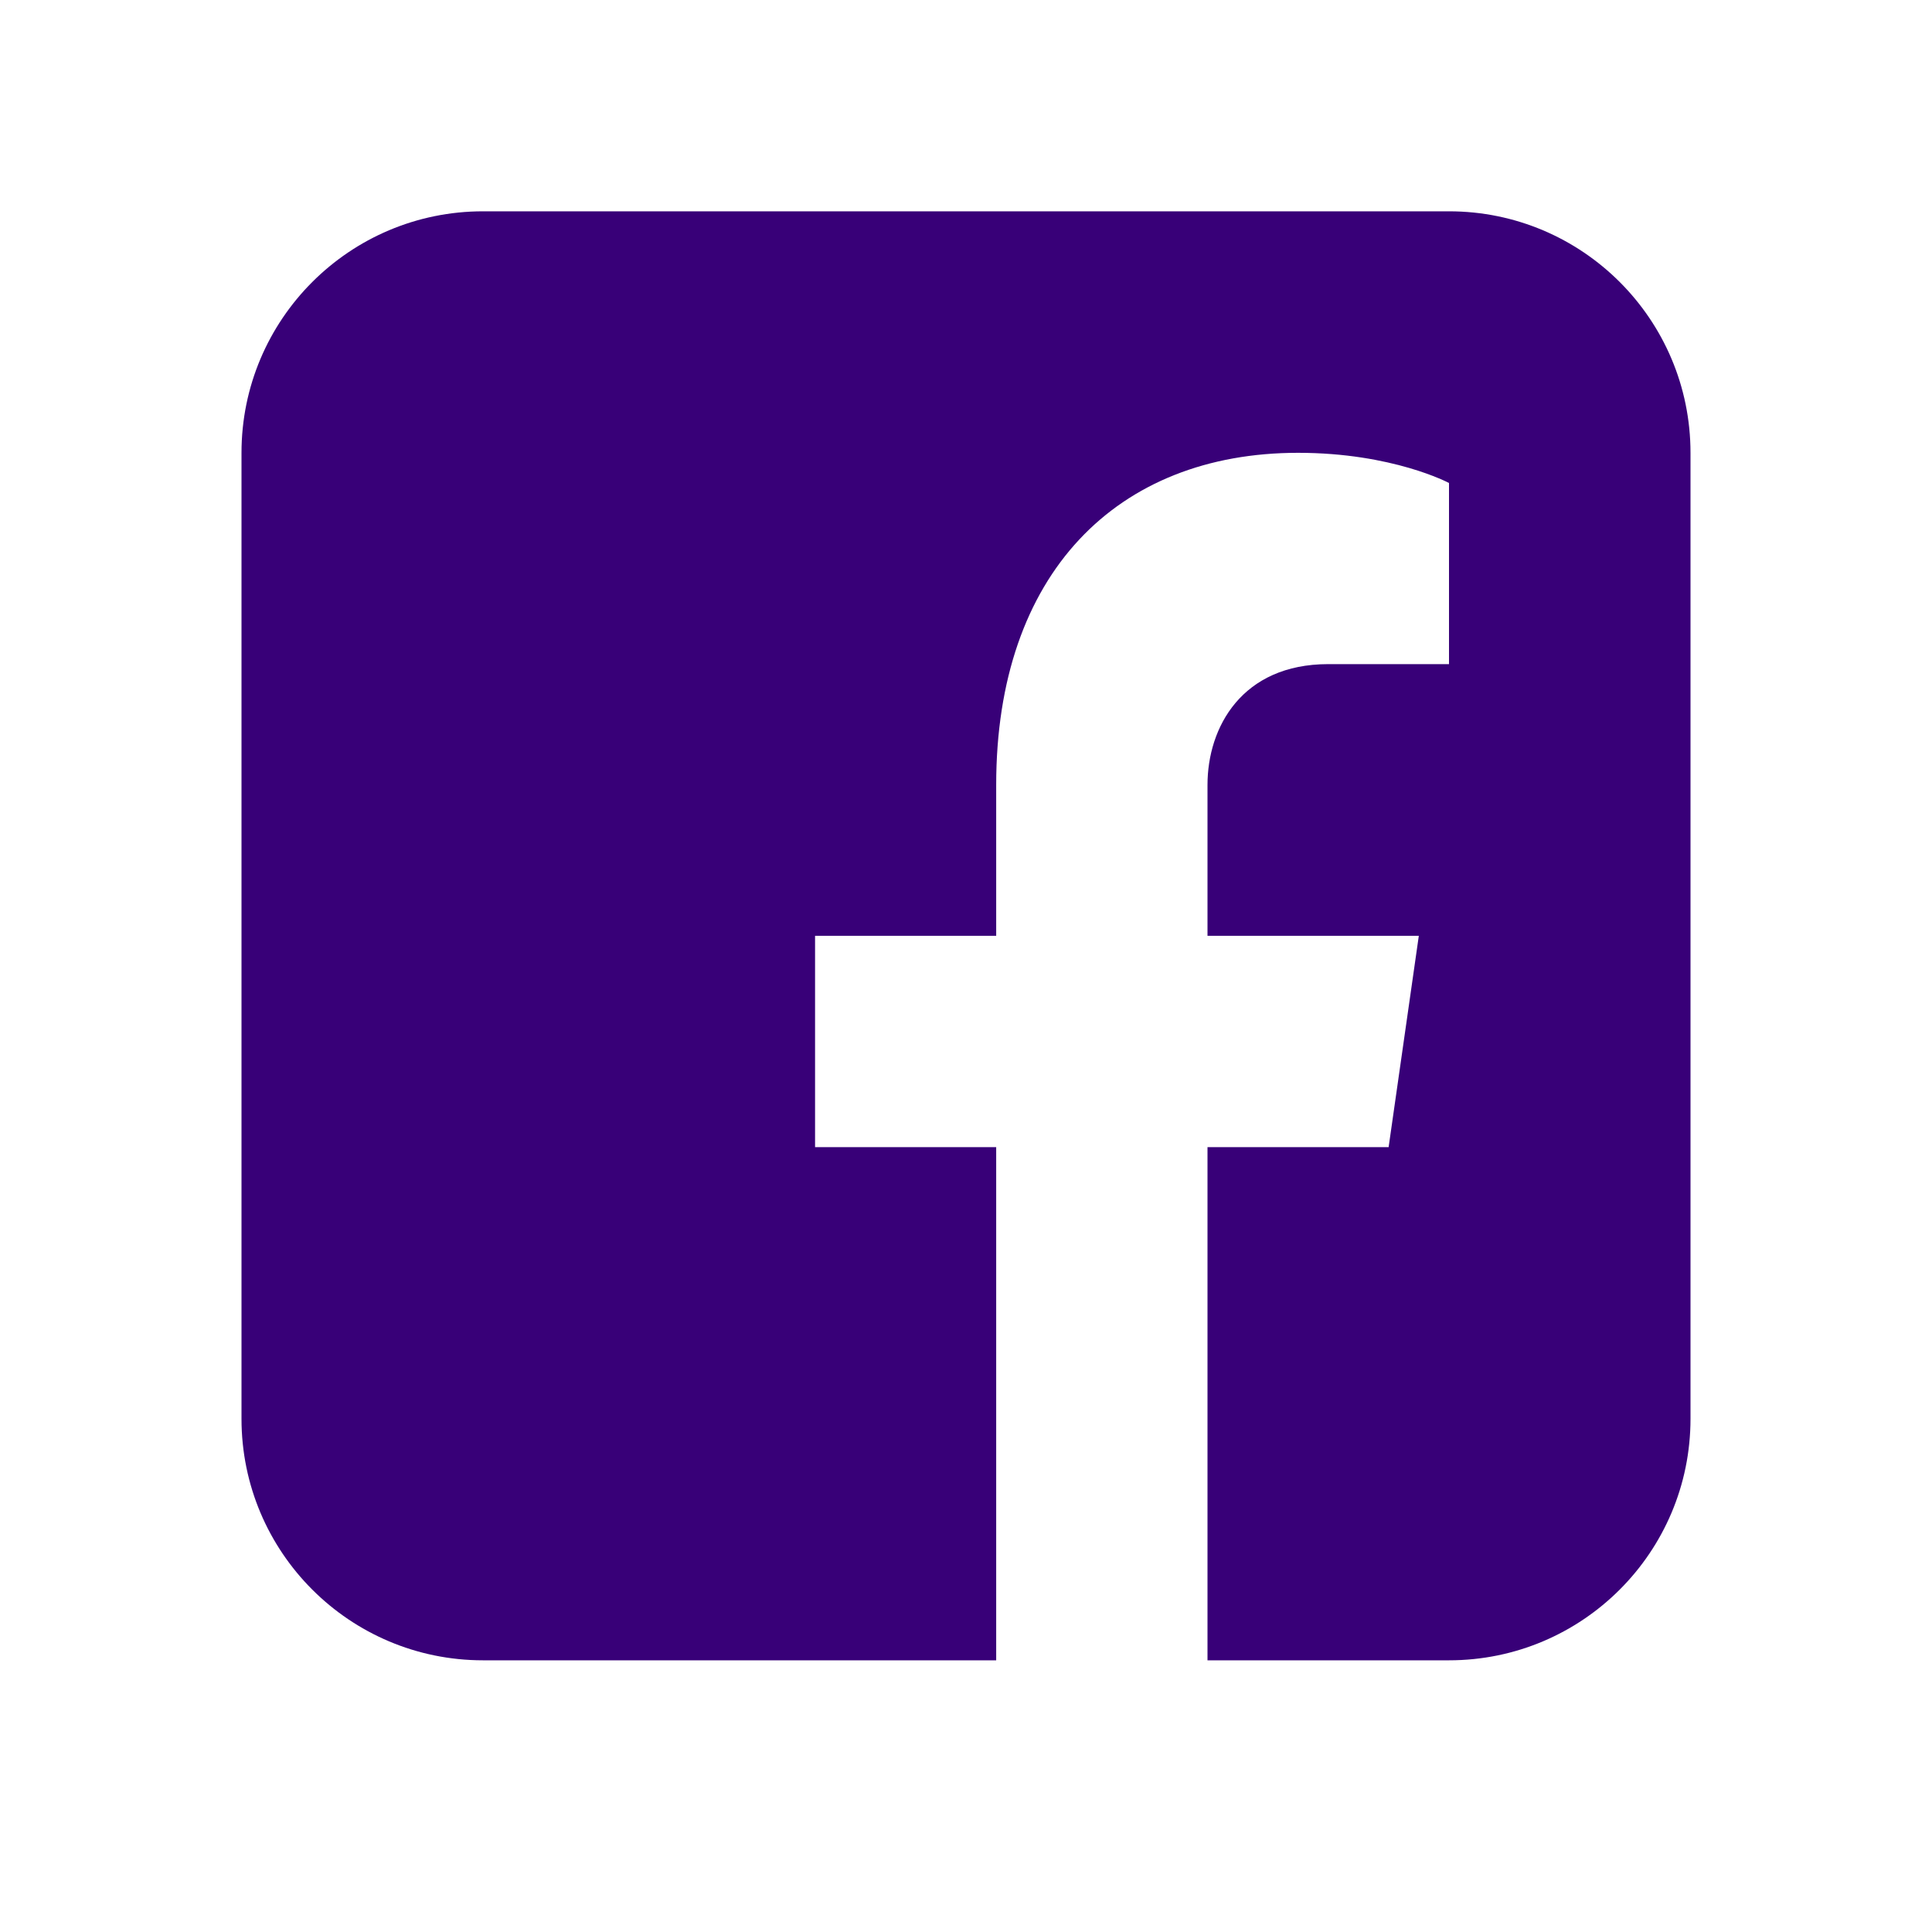
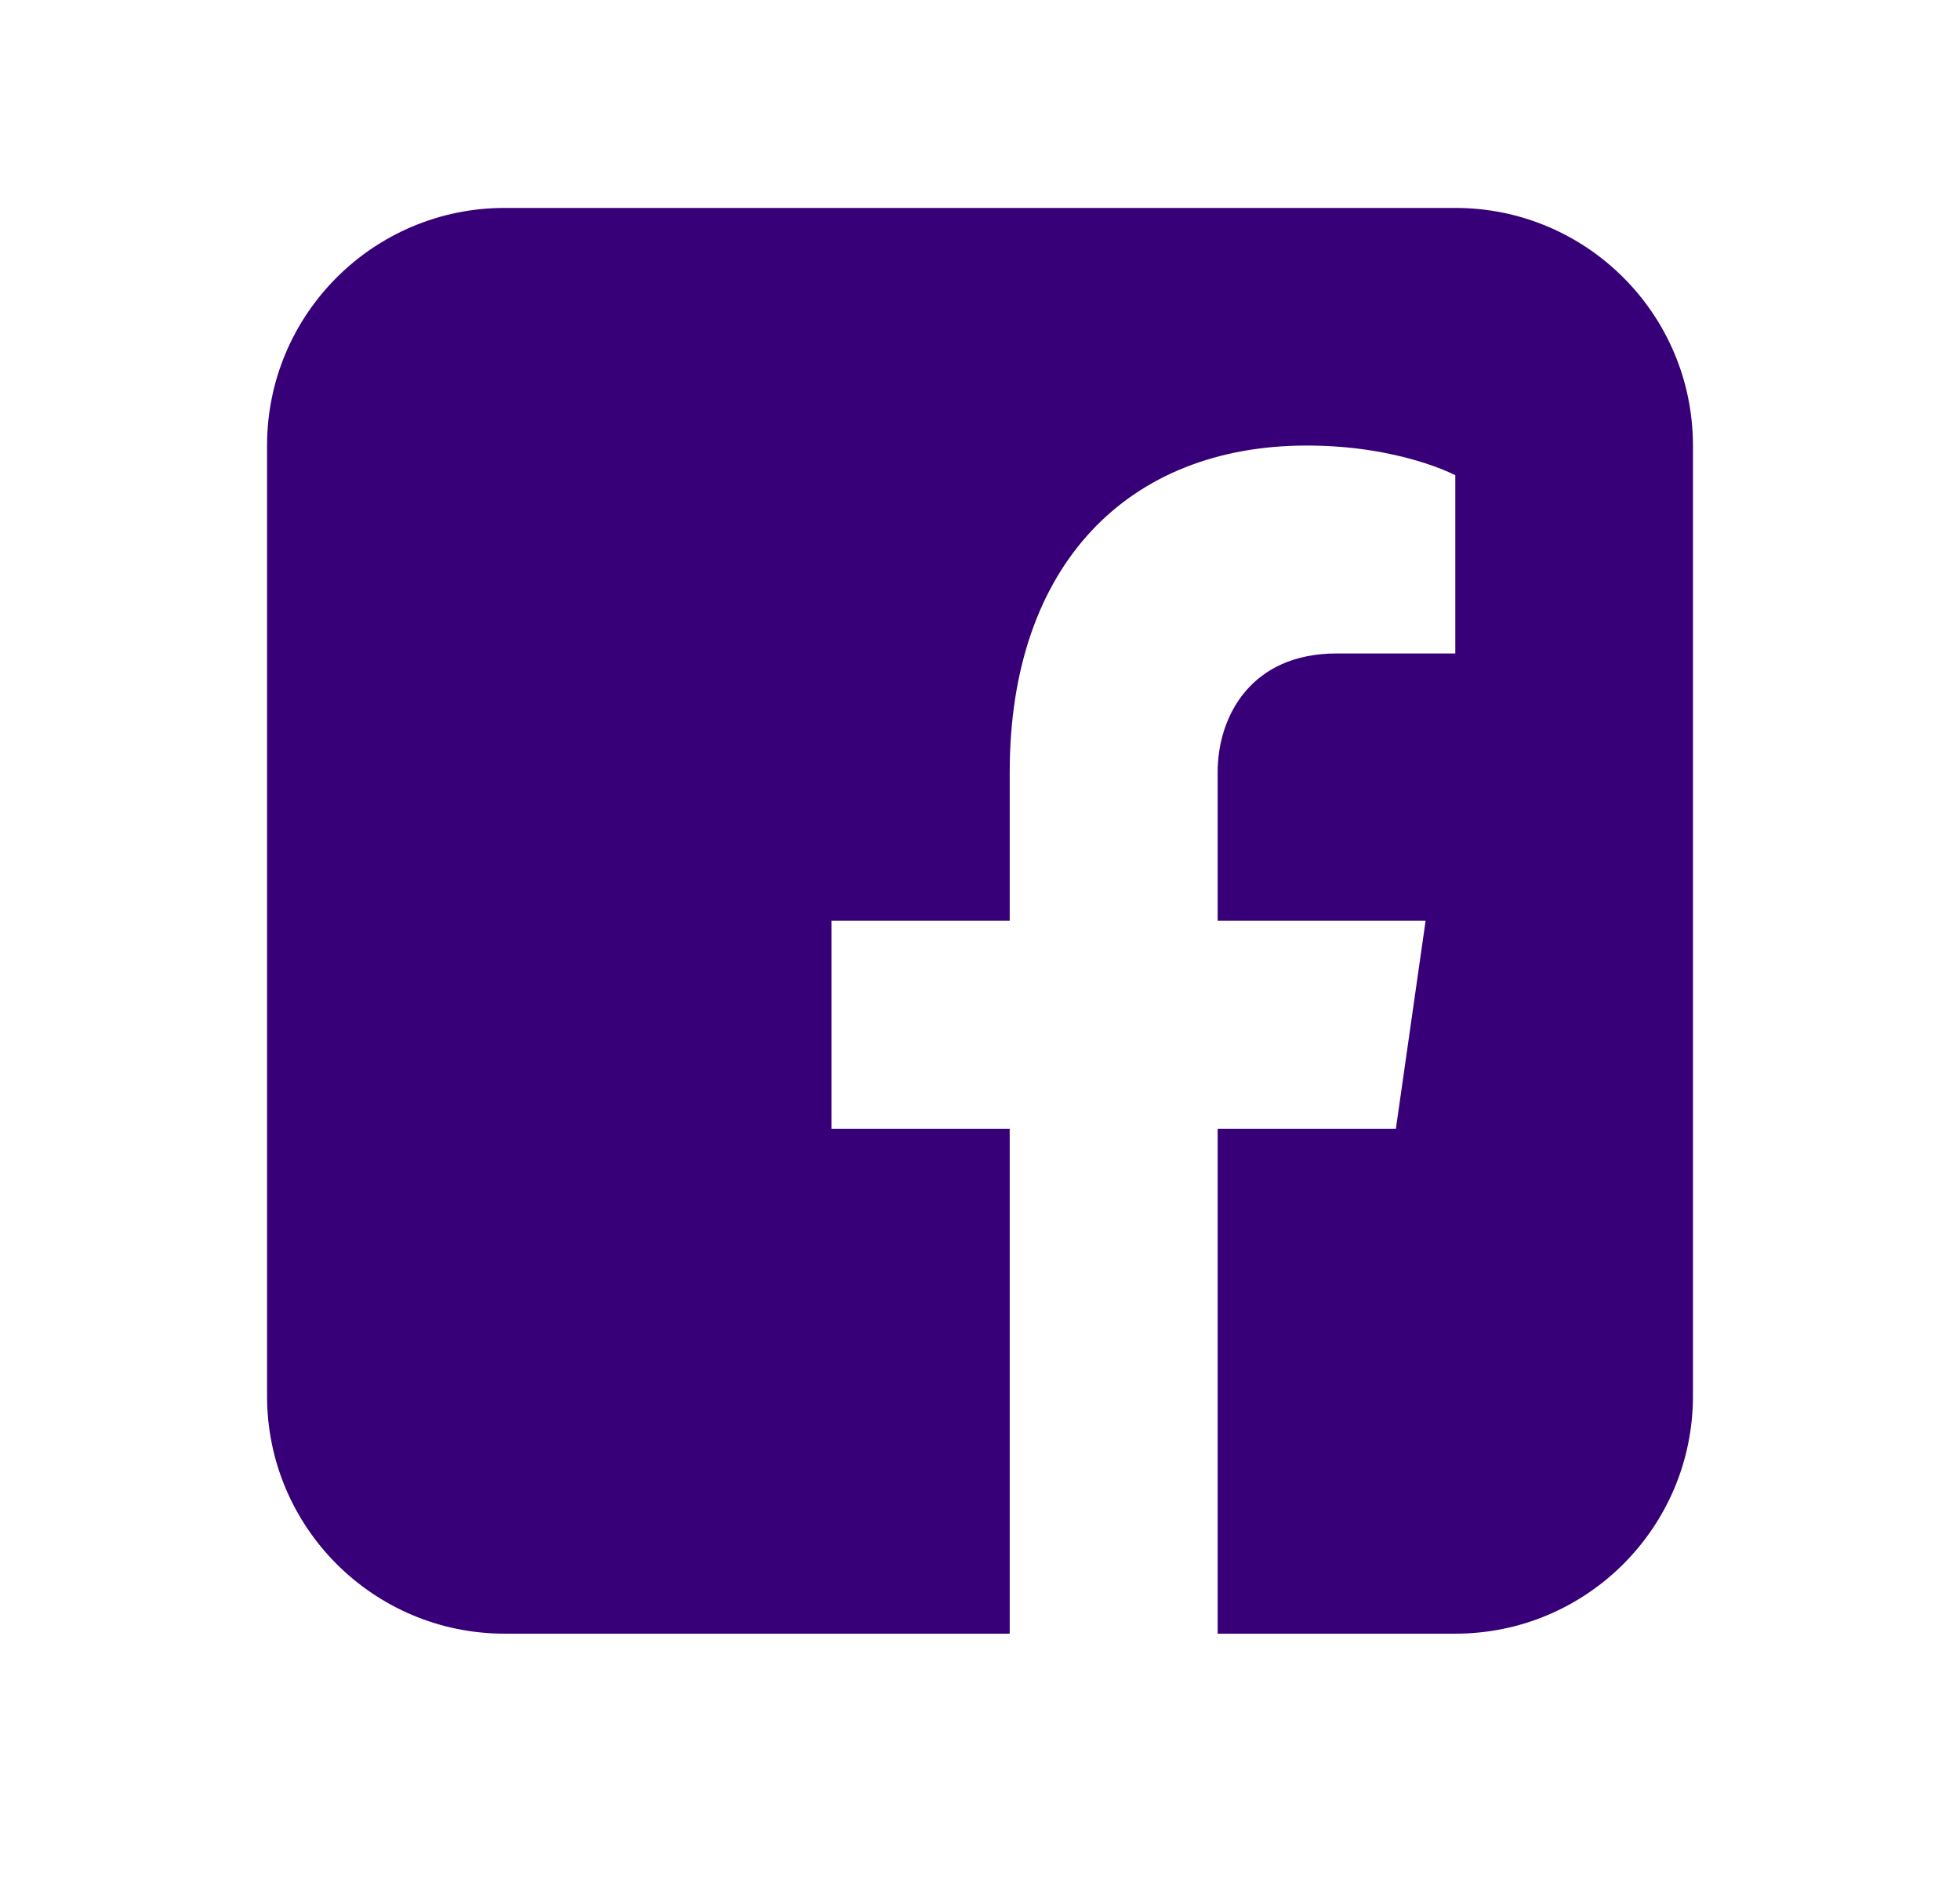
- <svg xmlns="http://www.w3.org/2000/svg" x="0px" y="0px" width="100" height="100" viewBox="0 0 64 64" fill="rgb(56, 0, 120)">
+ <svg xmlns="http://www.w3.org/2000/svg" x="0px" y="0px" width="100" height="97" viewBox="0 0 64 64" fill="rgb(56, 0, 120)">
  <path d="M48,7H16c-4.418,0-8,3.582-8,8v32c0,4.418,3.582,8,8,8h17V38h-6v-7h6v-5c0-7,4-11,10-11c3.133,0,5,1,5,1v6h-4 c-2.86,0-4,2.093-4,4v5h7l-1,7h-6v17h8c4.418,0,8-3.582,8-8V15C56,10.582,52.418,7,48,7z" />
</svg>
